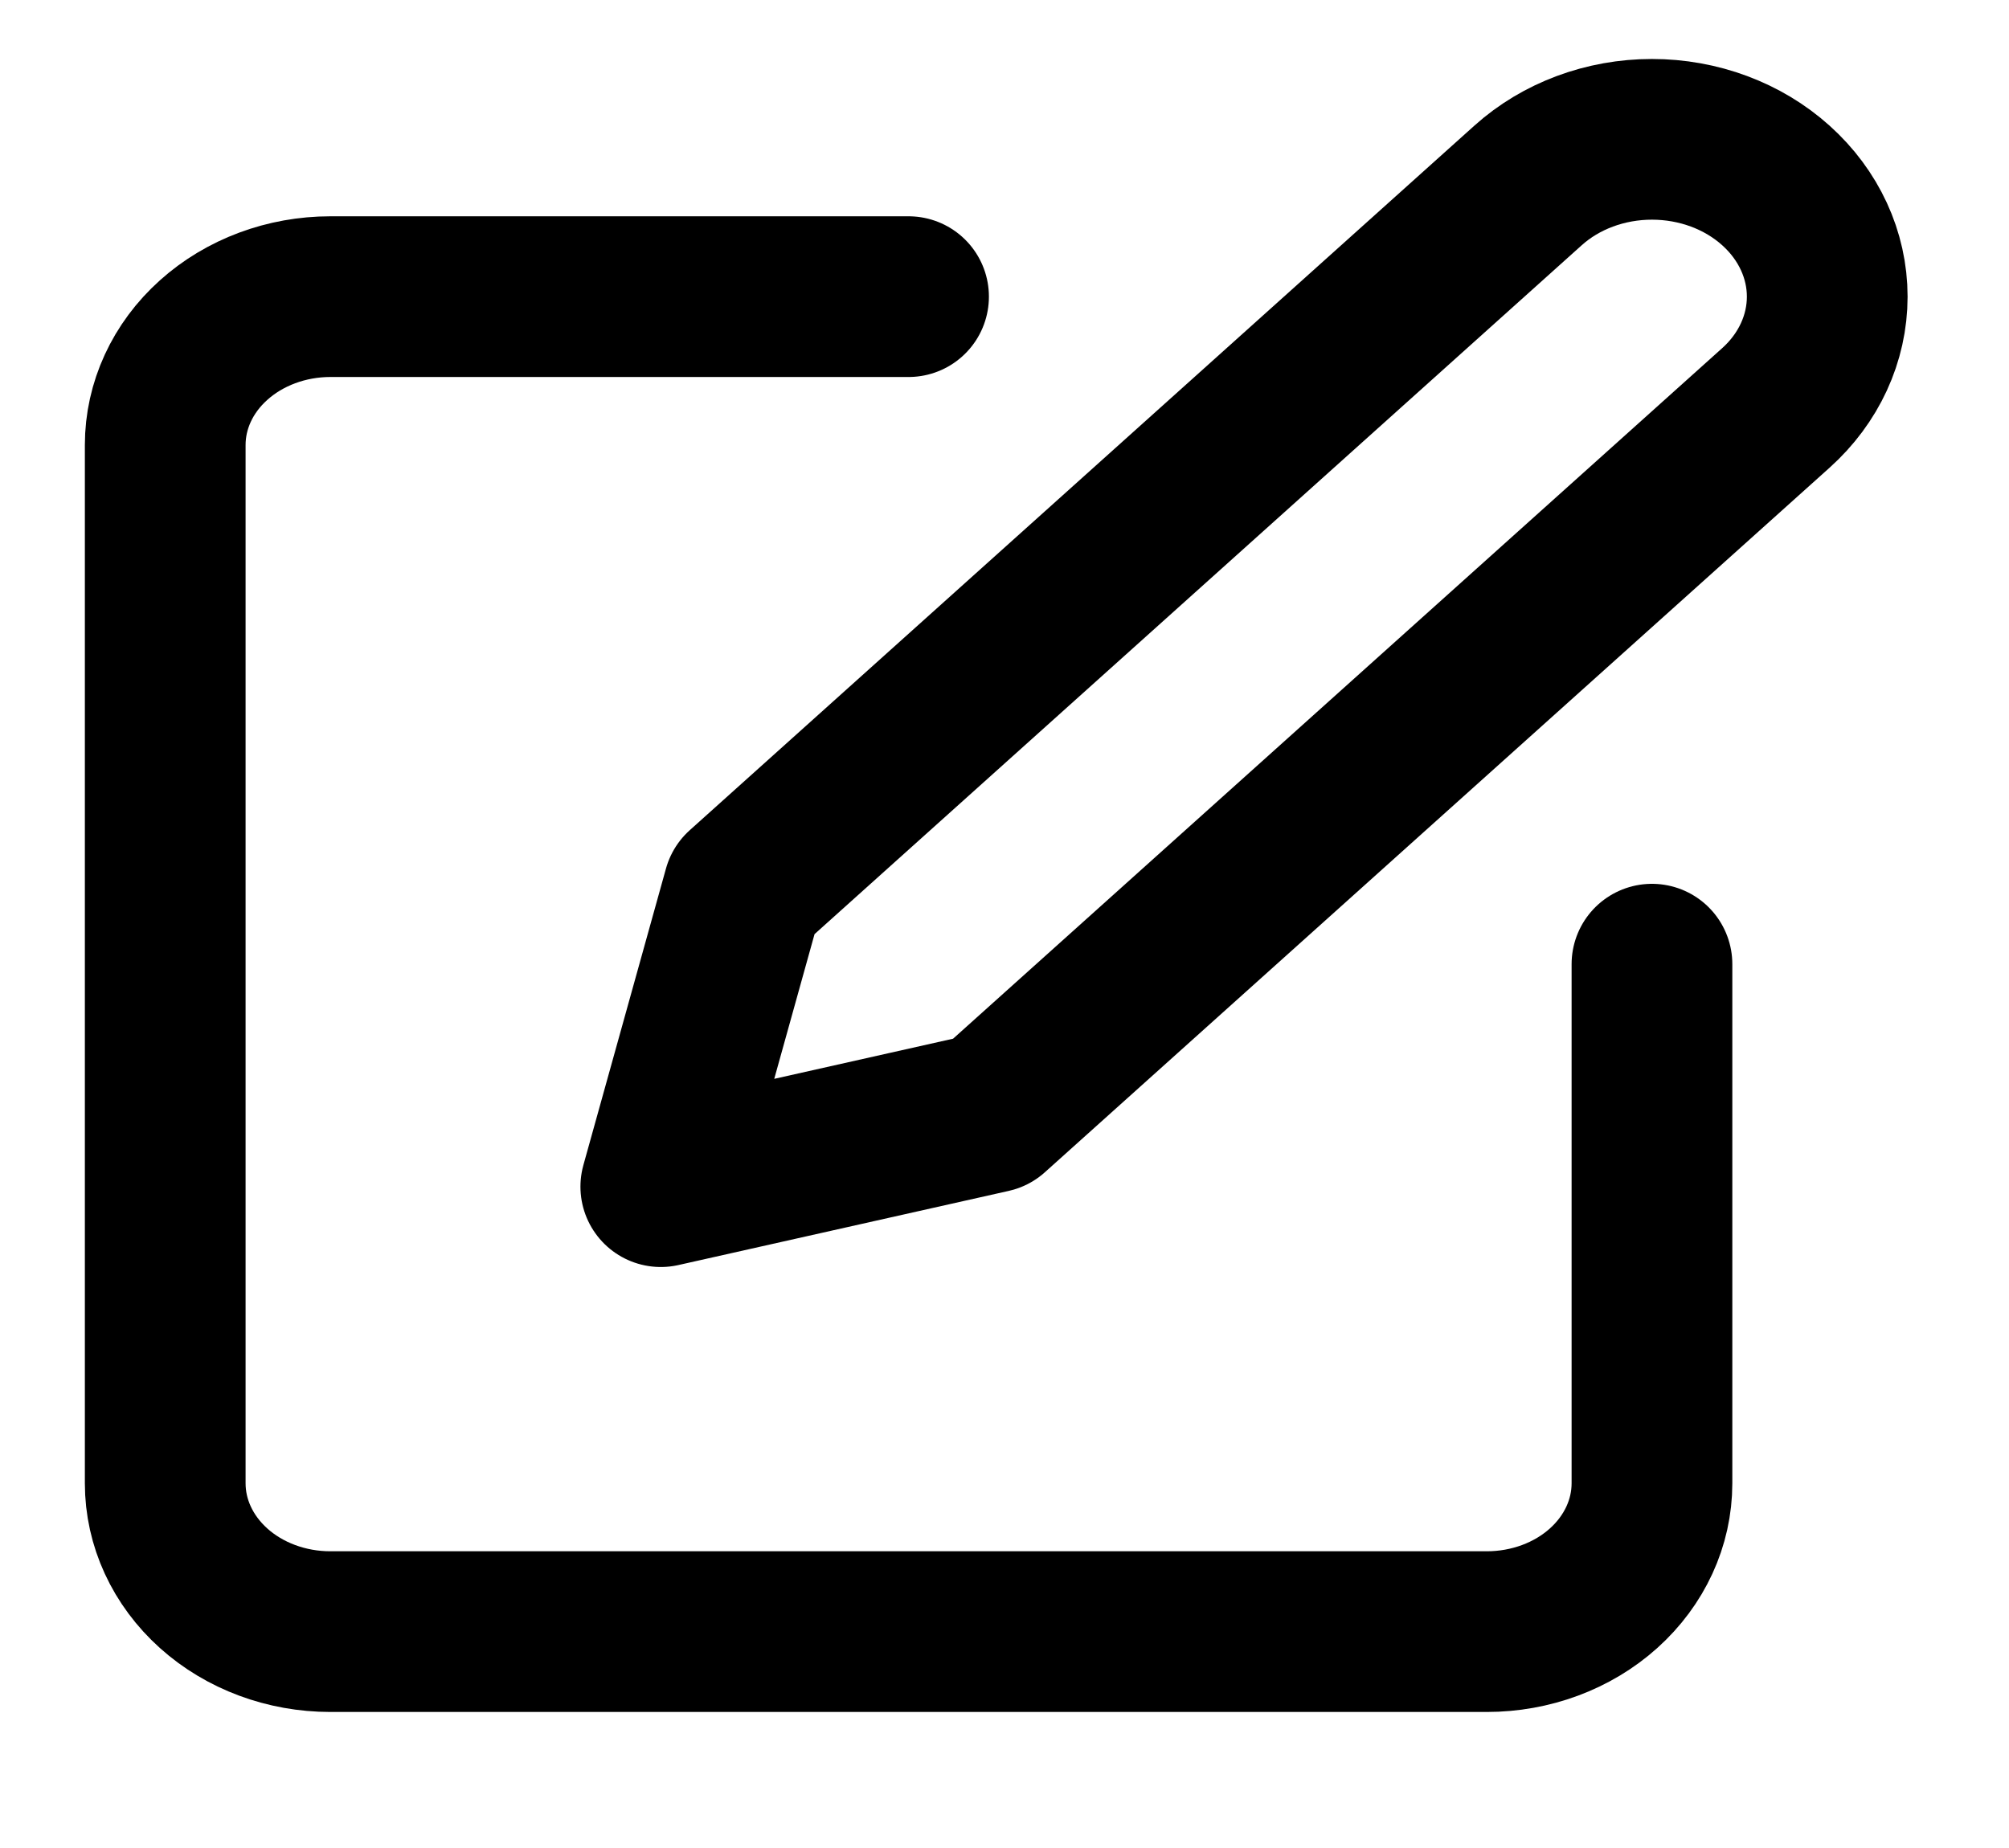
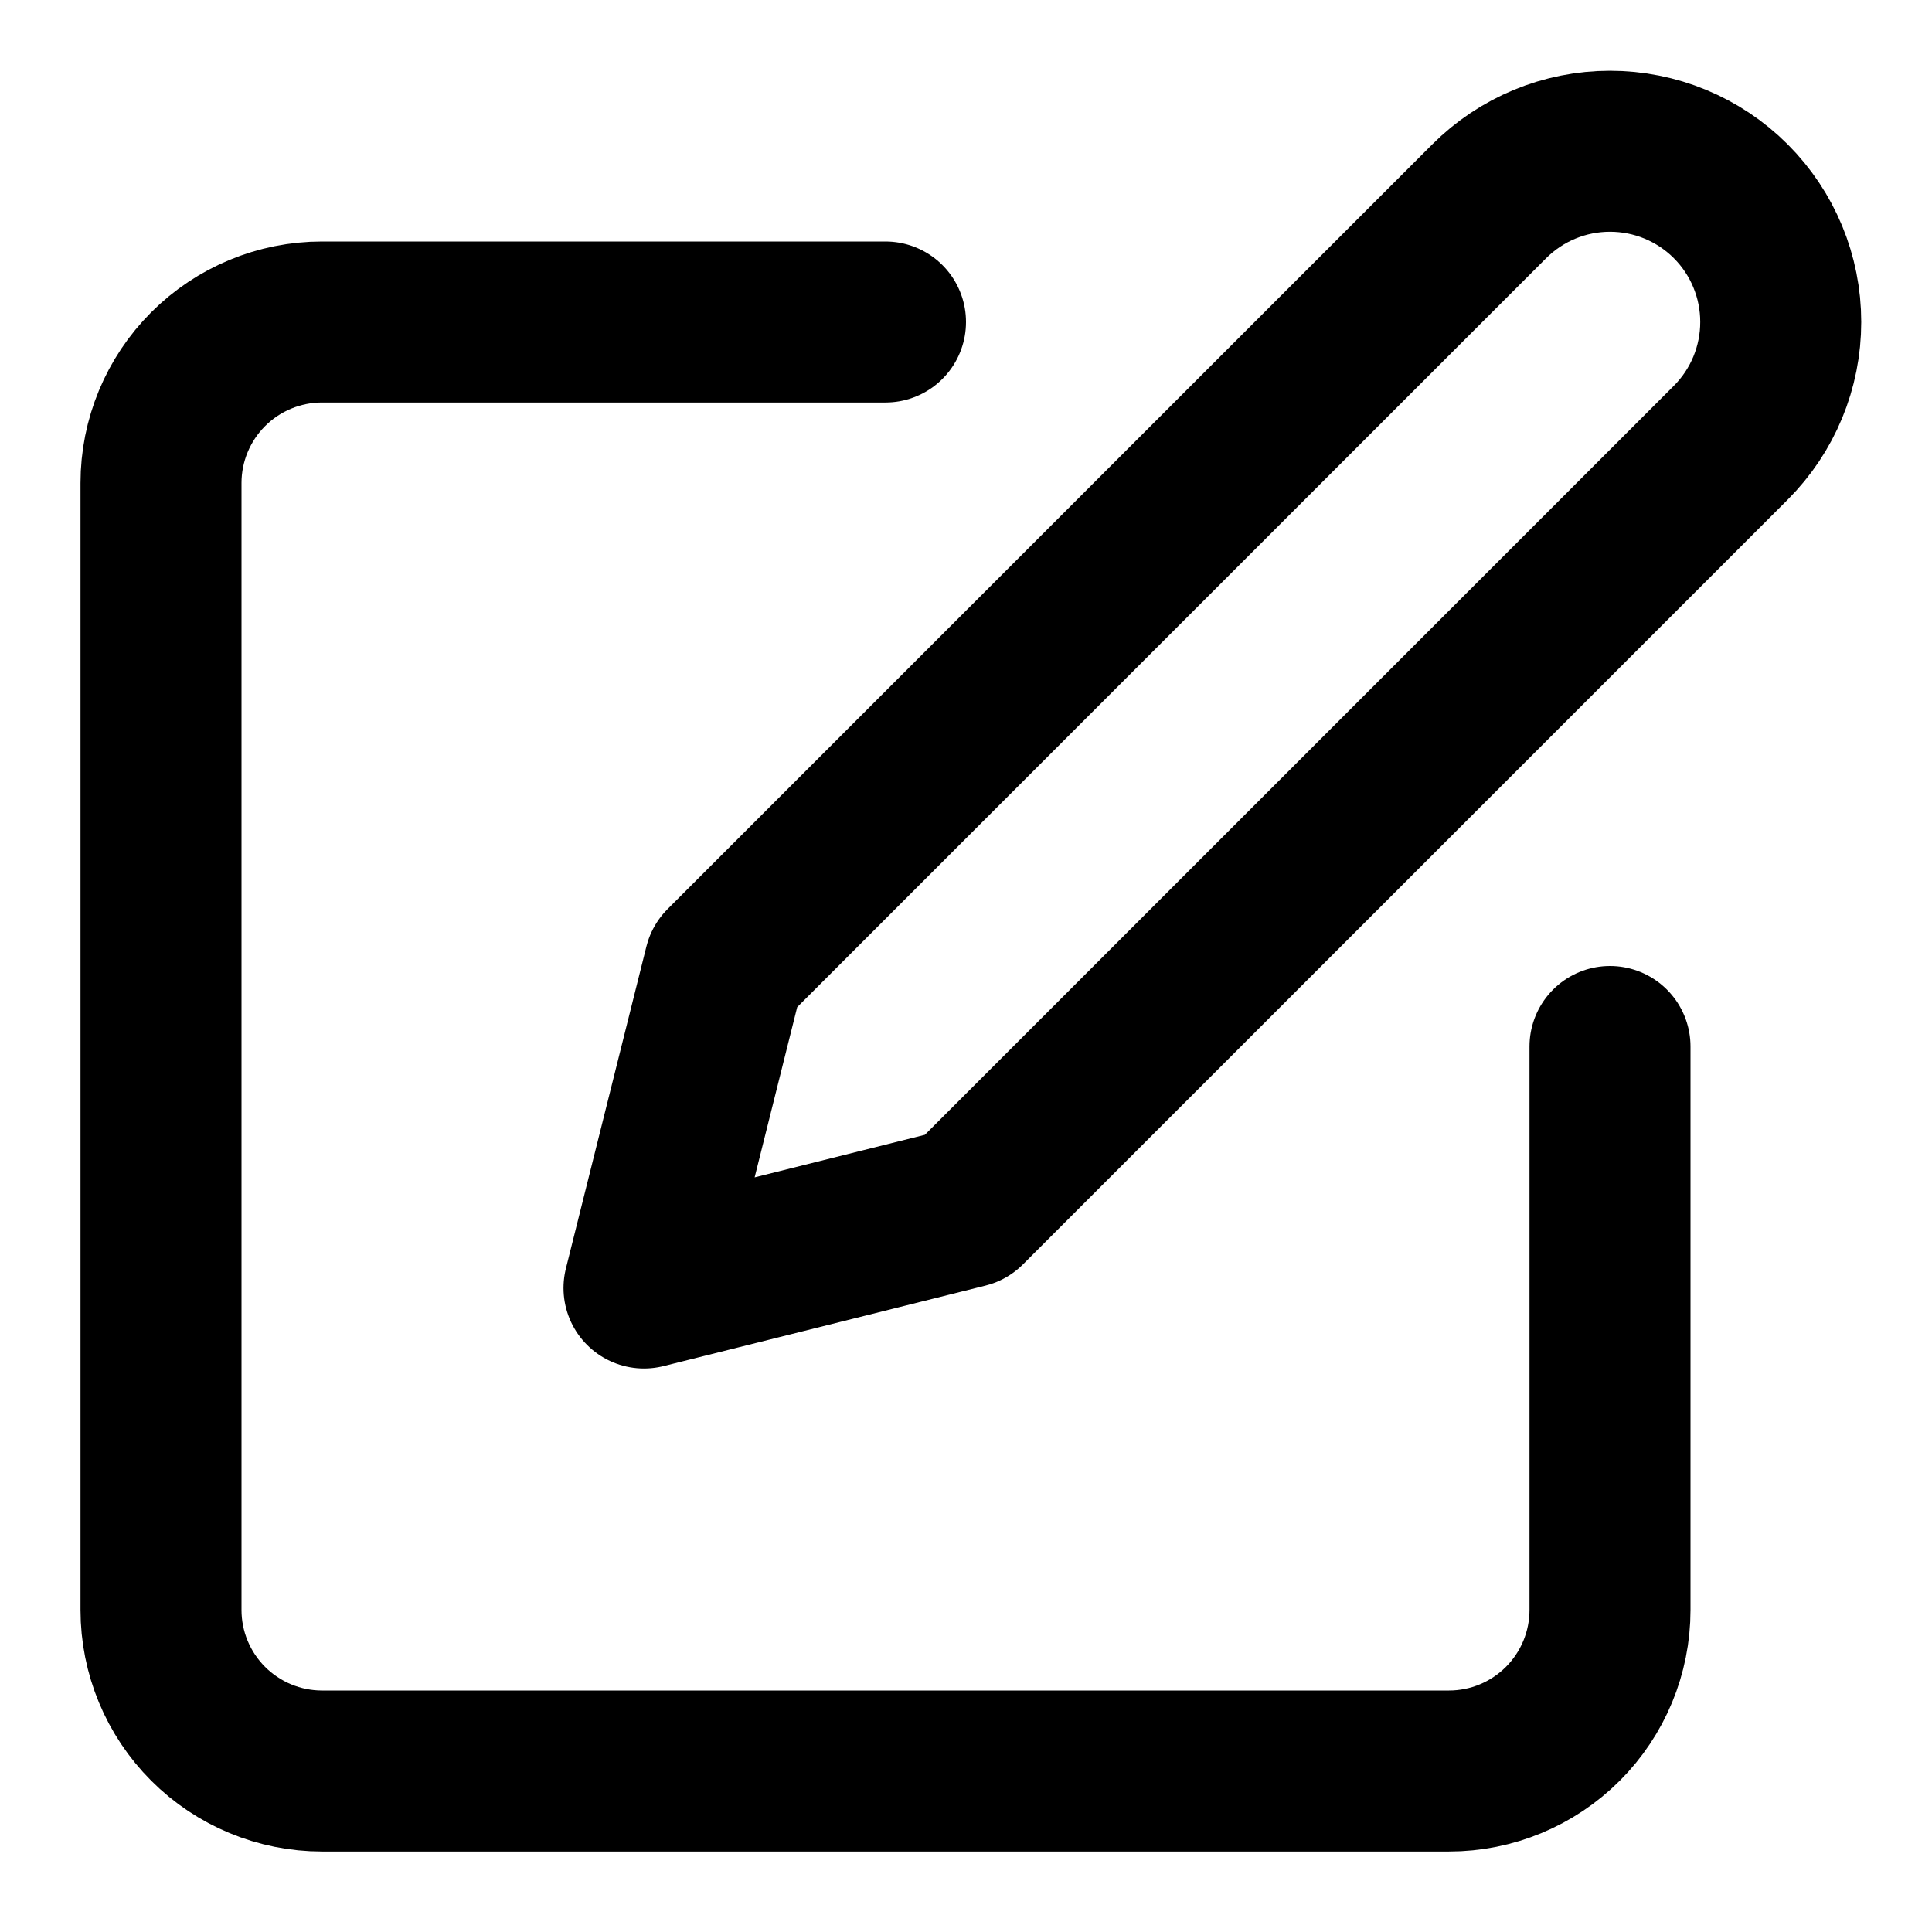
- <svg xmlns="http://www.w3.org/2000/svg" width="25" height="23" viewBox="0 0 25 23" fill="none">
-   <path d="M11.306 3.692H4.111C3.566 3.692 3.043 3.887 2.658 4.233C2.272 4.579 2.056 5.049 2.056 5.538V18.461C2.056 18.951 2.272 19.42 2.658 19.767C3.043 20.113 3.566 20.307 4.111 20.307H18.501C19.047 20.307 19.57 20.113 19.955 19.767C20.341 19.42 20.557 18.951 20.557 18.461V12" stroke="black" stroke-width="2" stroke-linecap="round" stroke-linejoin="round" />
-   <path d="M19.015 2.308C19.424 1.94 19.979 1.734 20.557 1.734C21.135 1.734 21.69 1.94 22.099 2.308C22.508 2.675 22.738 3.173 22.738 3.692C22.738 4.212 22.508 4.71 22.099 5.077L12.334 13.846L8.223 14.769L9.251 11.077L19.015 2.308Z" stroke="black" stroke-width="2" stroke-linecap="round" stroke-linejoin="round" />
+ <svg xmlns="http://www.w3.org/2000/svg" width="24" height="24" viewBox="0 0 24 24" fill="none">
+   <path d="M11 4H4C3.47 4 2.961 4.211 2.586 4.586C2.211 4.961 2 5.47 2 6V20C2 20.53 2.211 21.039 2.586 21.414C2.961 21.789 3.47 22 4 22H18C18.53 22 19.039 21.789 19.414 21.414C19.789 21.039 20 20.53 20 20V13" stroke="black" stroke-width="2" stroke-linecap="round" stroke-linejoin="round" />
+   <path d="M18.5 2.5C18.898 2.102 19.437 1.879 20 1.879C20.563 1.879 21.102 2.102 21.5 2.5C21.898 2.898 22.121 3.437 22.121 4C22.121 4.563 21.898 5.102 21.5 5.5L12 15L8 16L9 12L18.5 2.5Z" stroke="black" stroke-width="2" stroke-linecap="round" stroke-linejoin="round" />
</svg>
